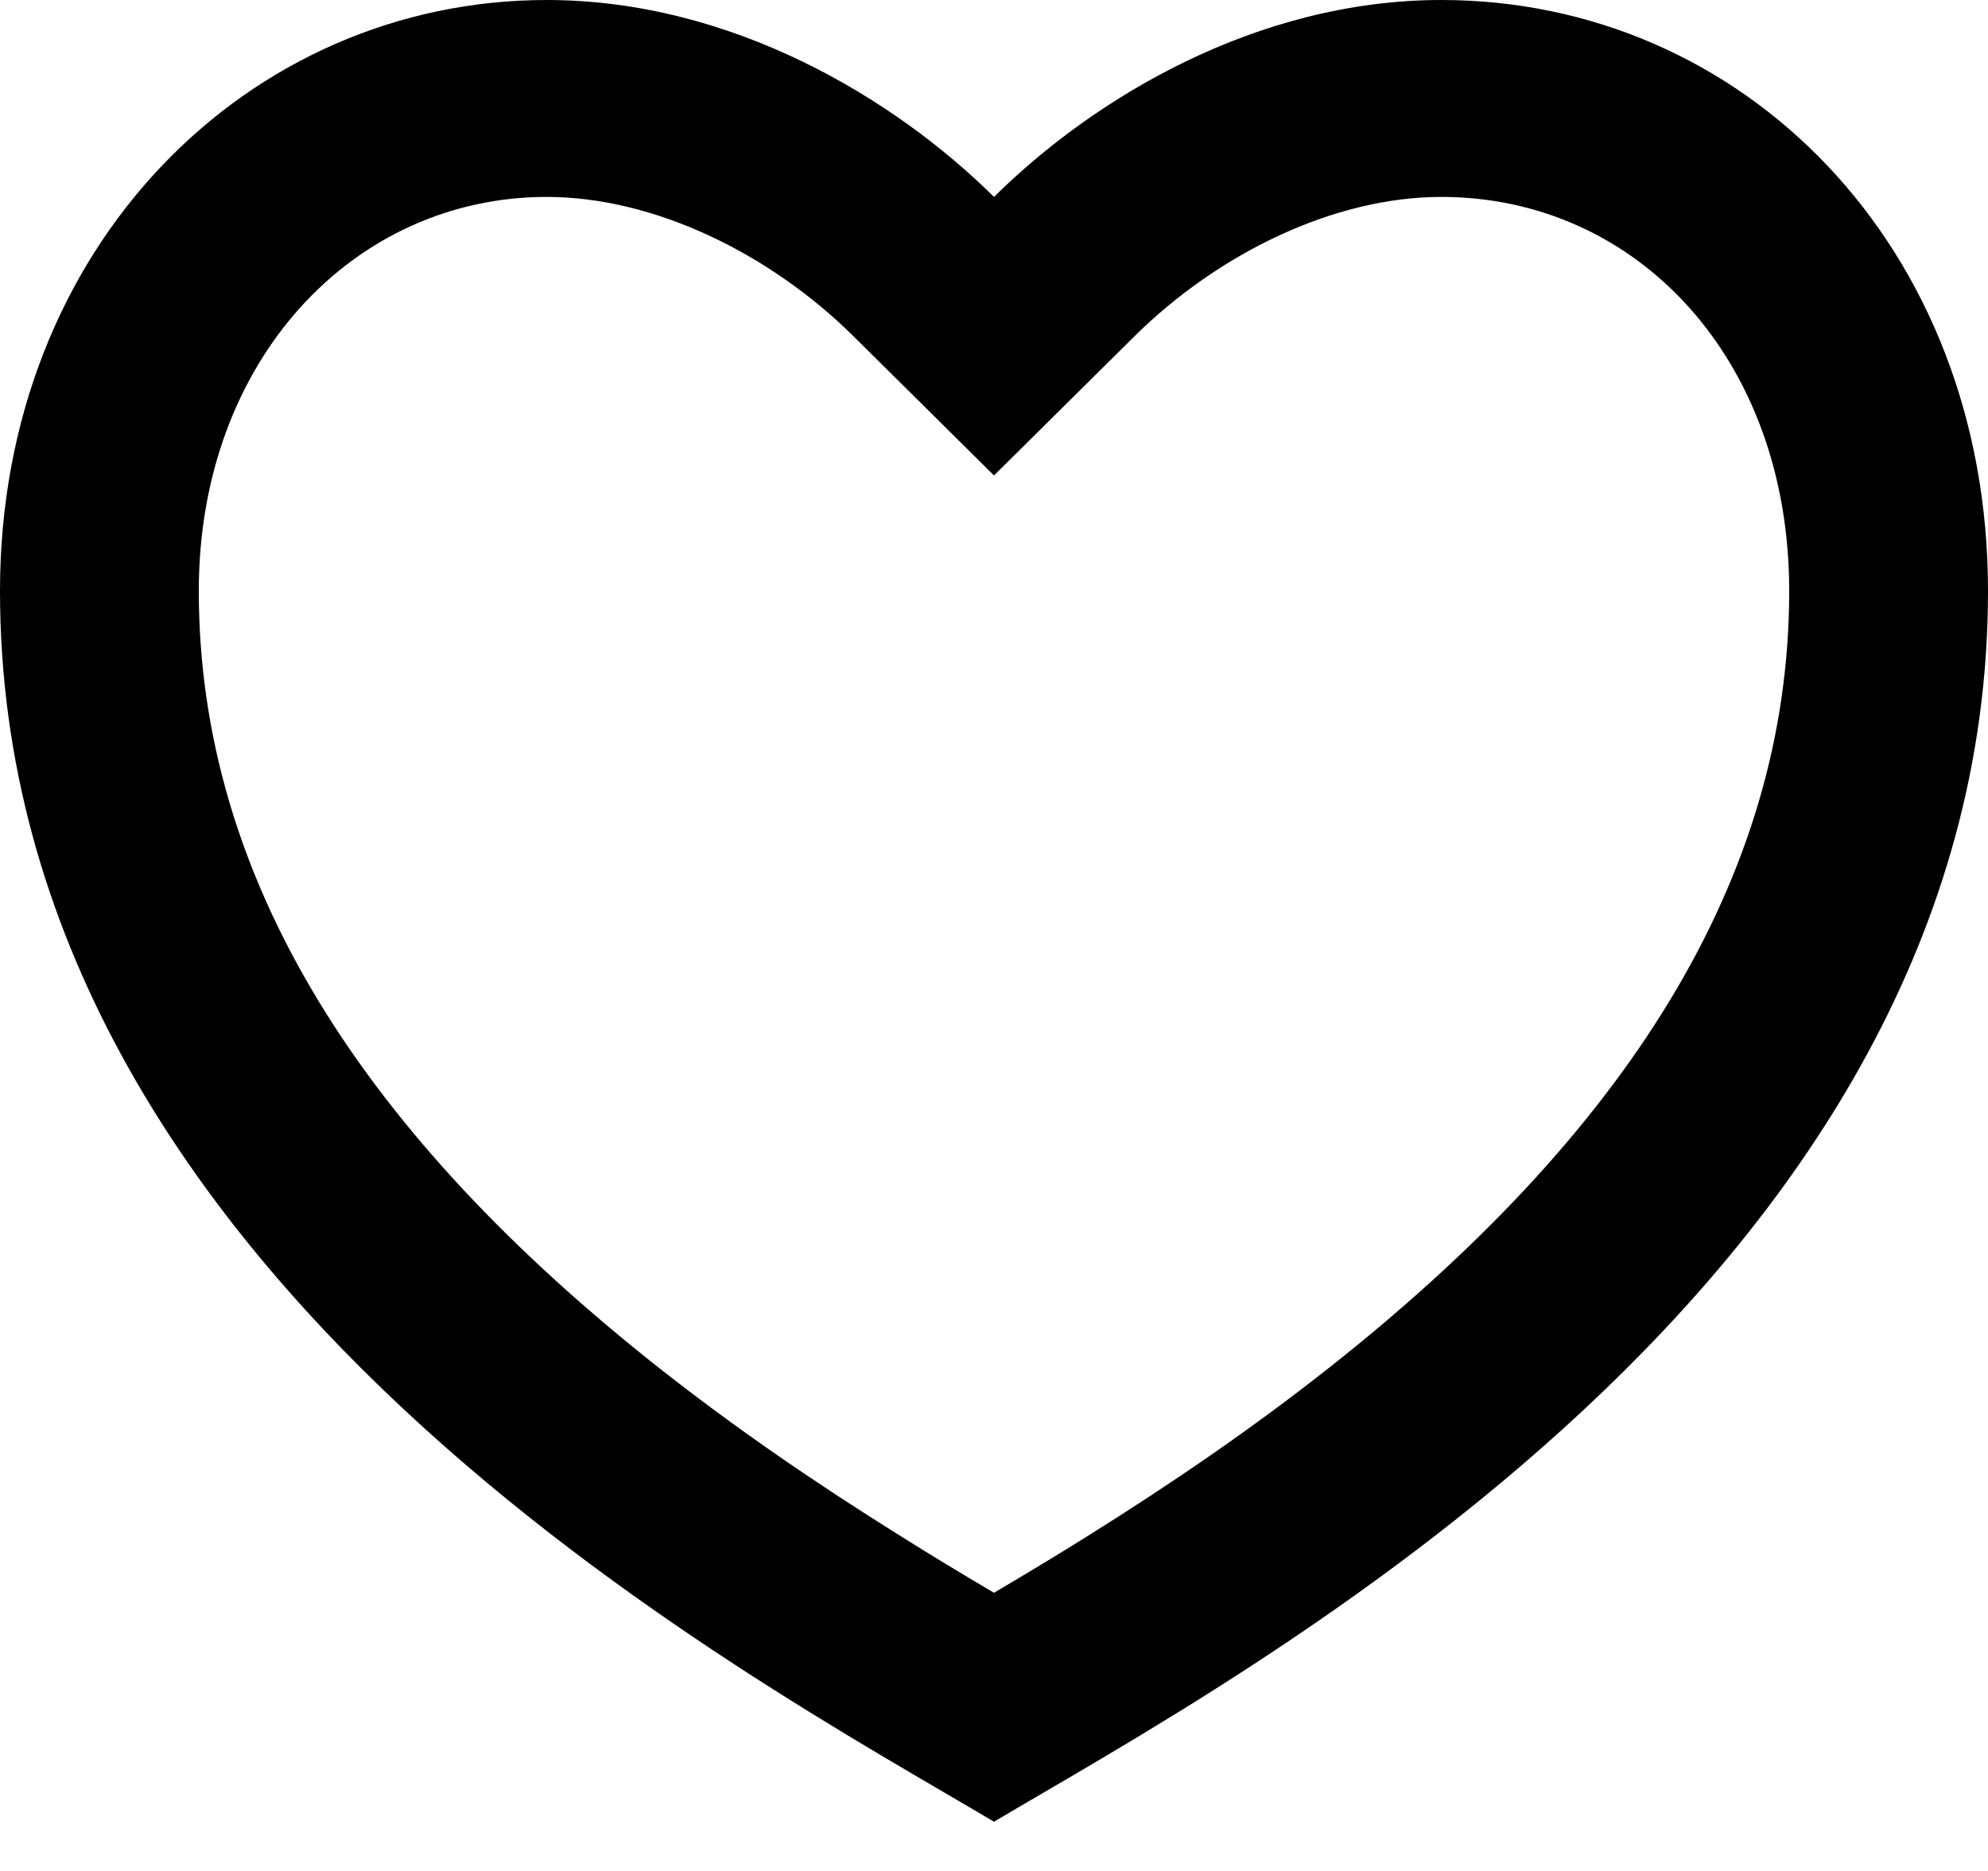
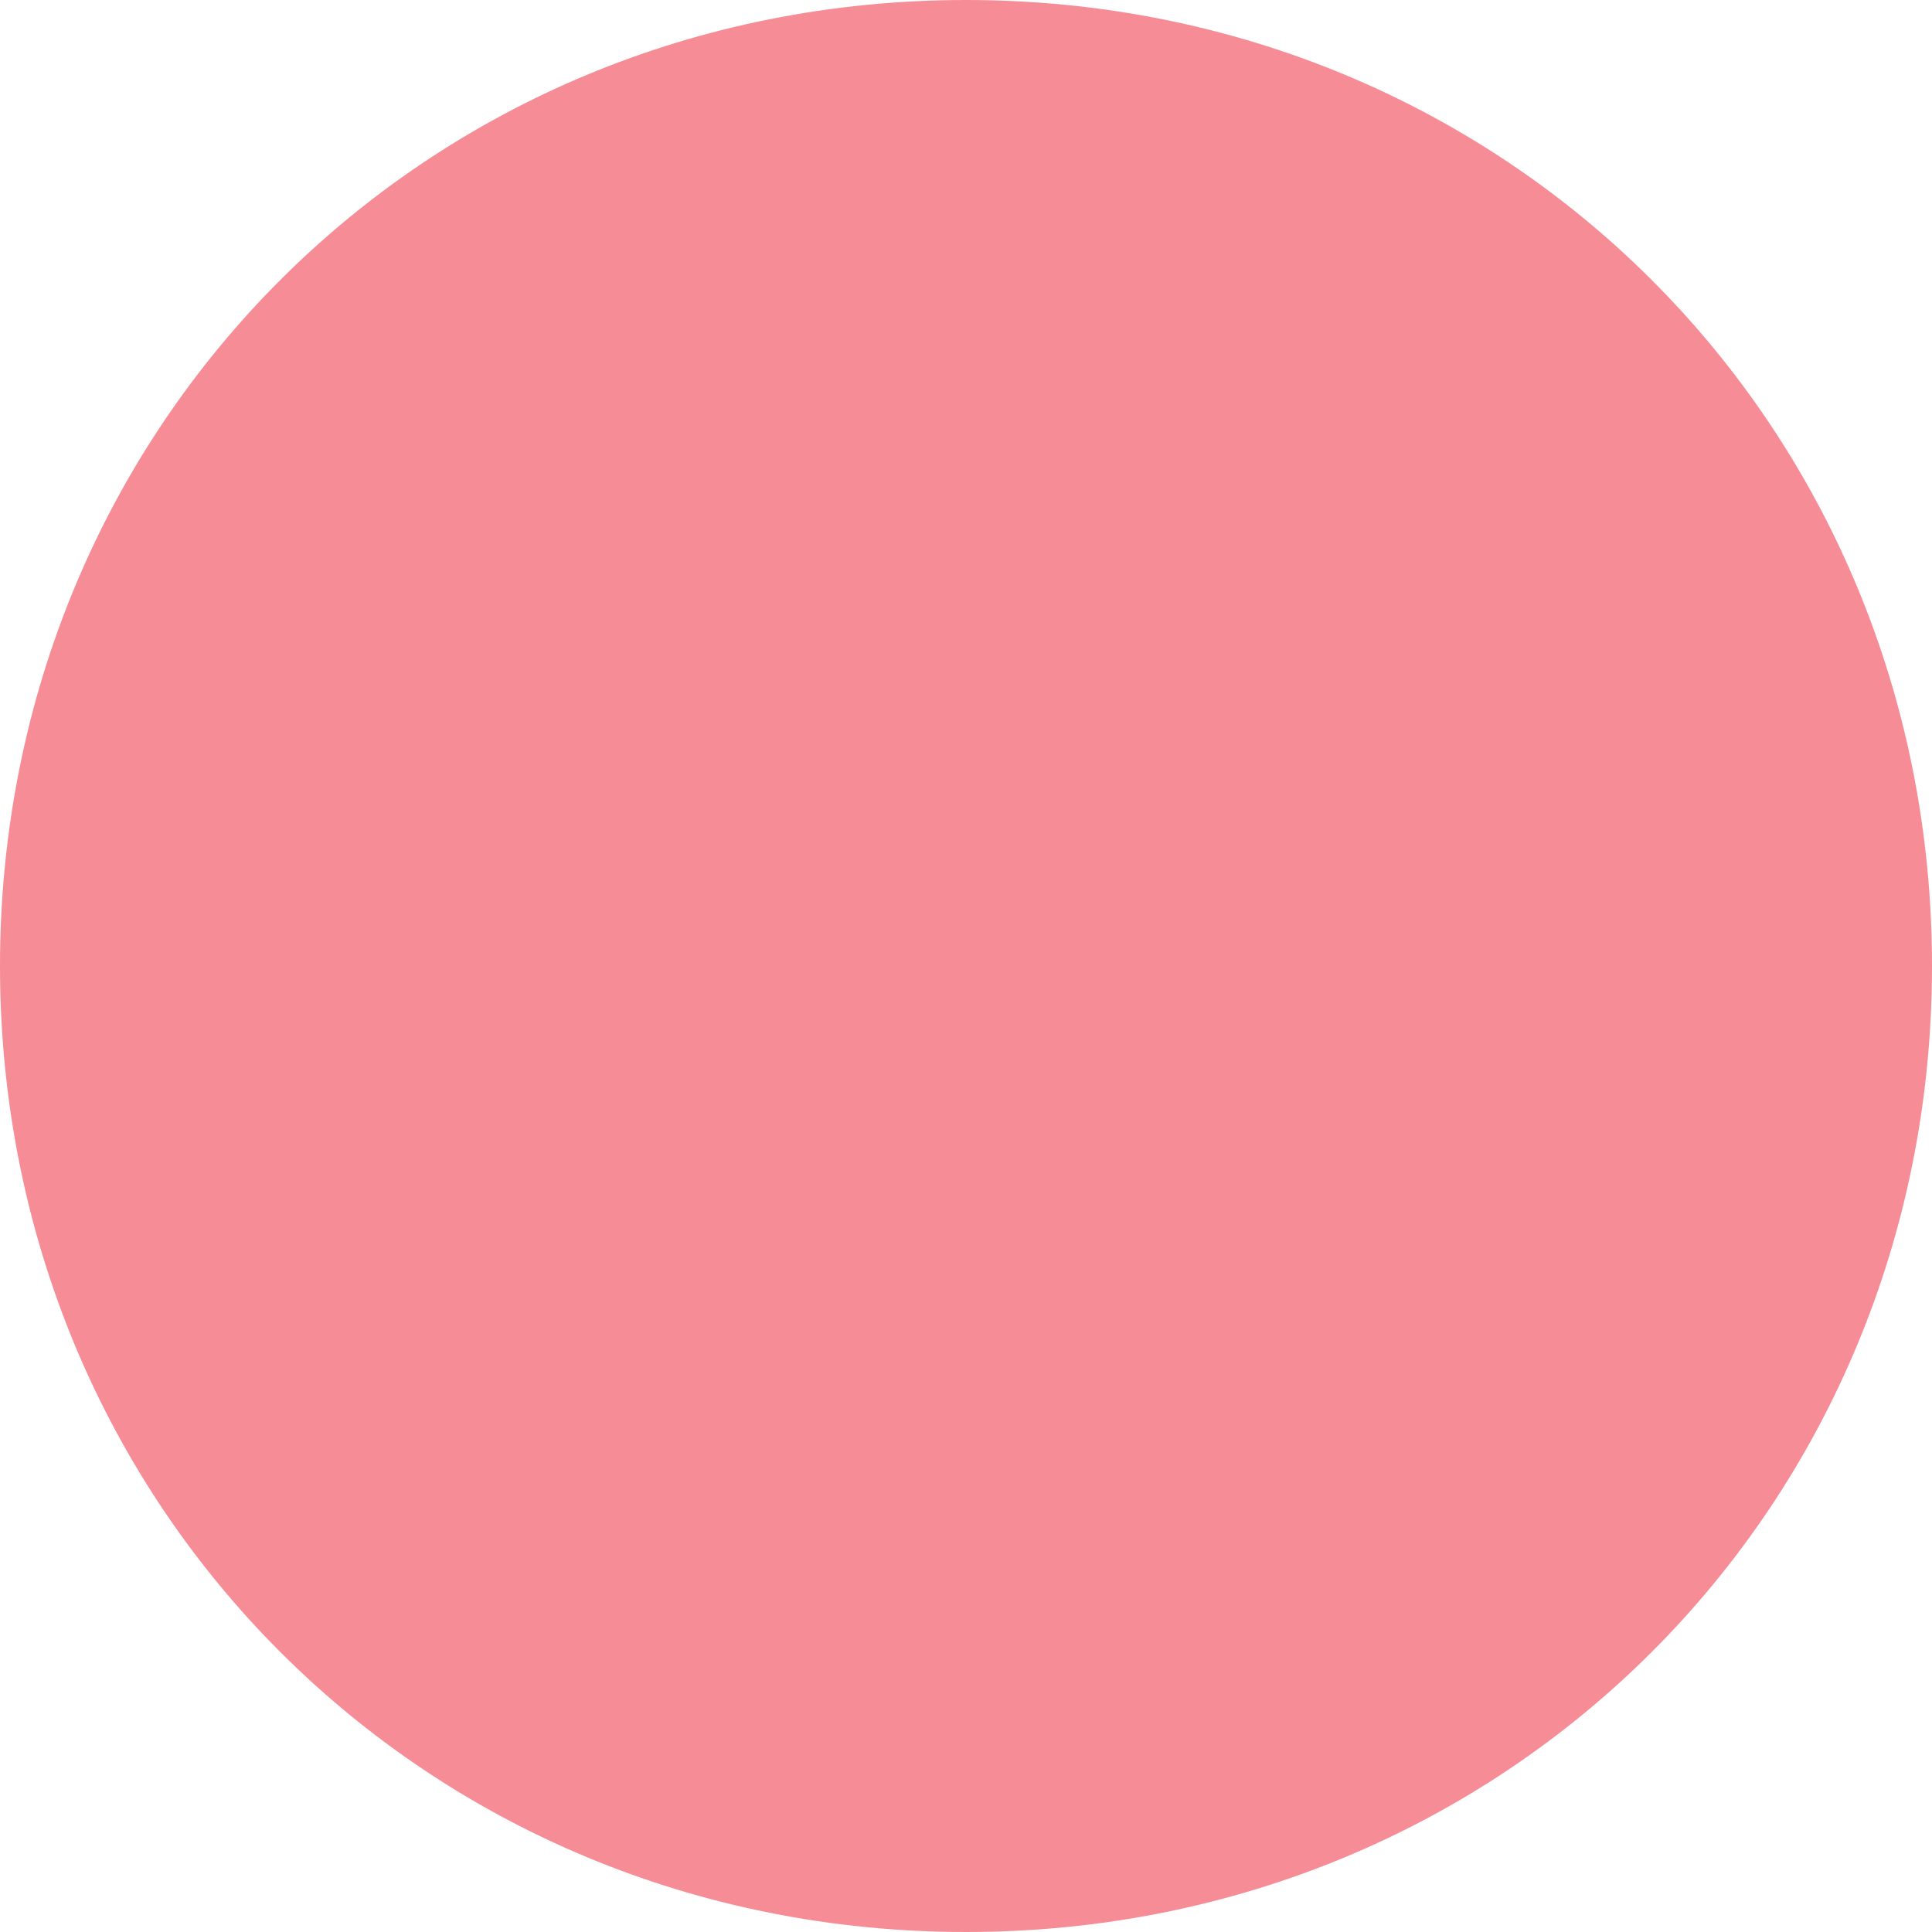
- <svg xmlns="http://www.w3.org/2000/svg" version="1.1" width="17px" height="16px">
-   <g transform="matrix(1 0 0 1 -989 -364 )">
-     <path d="M 8.5 1.684  C 9.35 0.842  10.744 0  12.325 0  C 14.907 0  17 2.105  17 5.053  C 17 10.947  10.625 14.316  8.5 15.579  C 6.375 14.316  0 10.947  0 5.053  C 0 2.105  2.125 0  4.675 0  C 6.256 0  7.65 0.842  8.5 1.684  Z M 8.5 13.621  C 8.788 13.451  9.04 13.299  9.294 13.14  C 10.043 12.672  10.719 12.206  11.351 11.708  C 13.885 9.712  15.3 7.531  15.3 5.053  C 15.3 3.065  13.994 1.684  12.325 1.684  C 11.41 1.684  10.421 2.164  9.702 2.875  L 8.5 4.066  L 7.298 2.875  C 6.579 2.164  5.59 1.684  4.675 1.684  C 3.026 1.684  1.7 3.079  1.7 5.053  C 1.7 7.532  3.116 9.712  5.648 11.708  C 6.281 12.206  6.957 12.672  7.706 13.139  C 7.96 13.299  8.212 13.451  8.5 13.621  Z " fill-rule="nonzero" fill="#000000" stroke="none" transform="matrix(1 0 0 1 989 364 )" />
+ <svg xmlns="http://www.w3.org/2000/svg" version="1.1" width="16px" height="16px">
+   <g transform="matrix(1 0 0 1 -1296 -364 )">
+     <path d="M 0 8  C 0 5.76  0.88 3.76  2.32 2.32  C 3.76 0.88  5.76 0  8 0  C 12.48 0  16 3.52  16 8  C 16 12.48  12.48 16  8 16  C 3.52 16  0 12.48  0 8  Z " fill-rule="nonzero" fill="#f68c95" stroke="none" transform="matrix(1 0 0 1 1296 364 )" />
  </g>
</svg>
